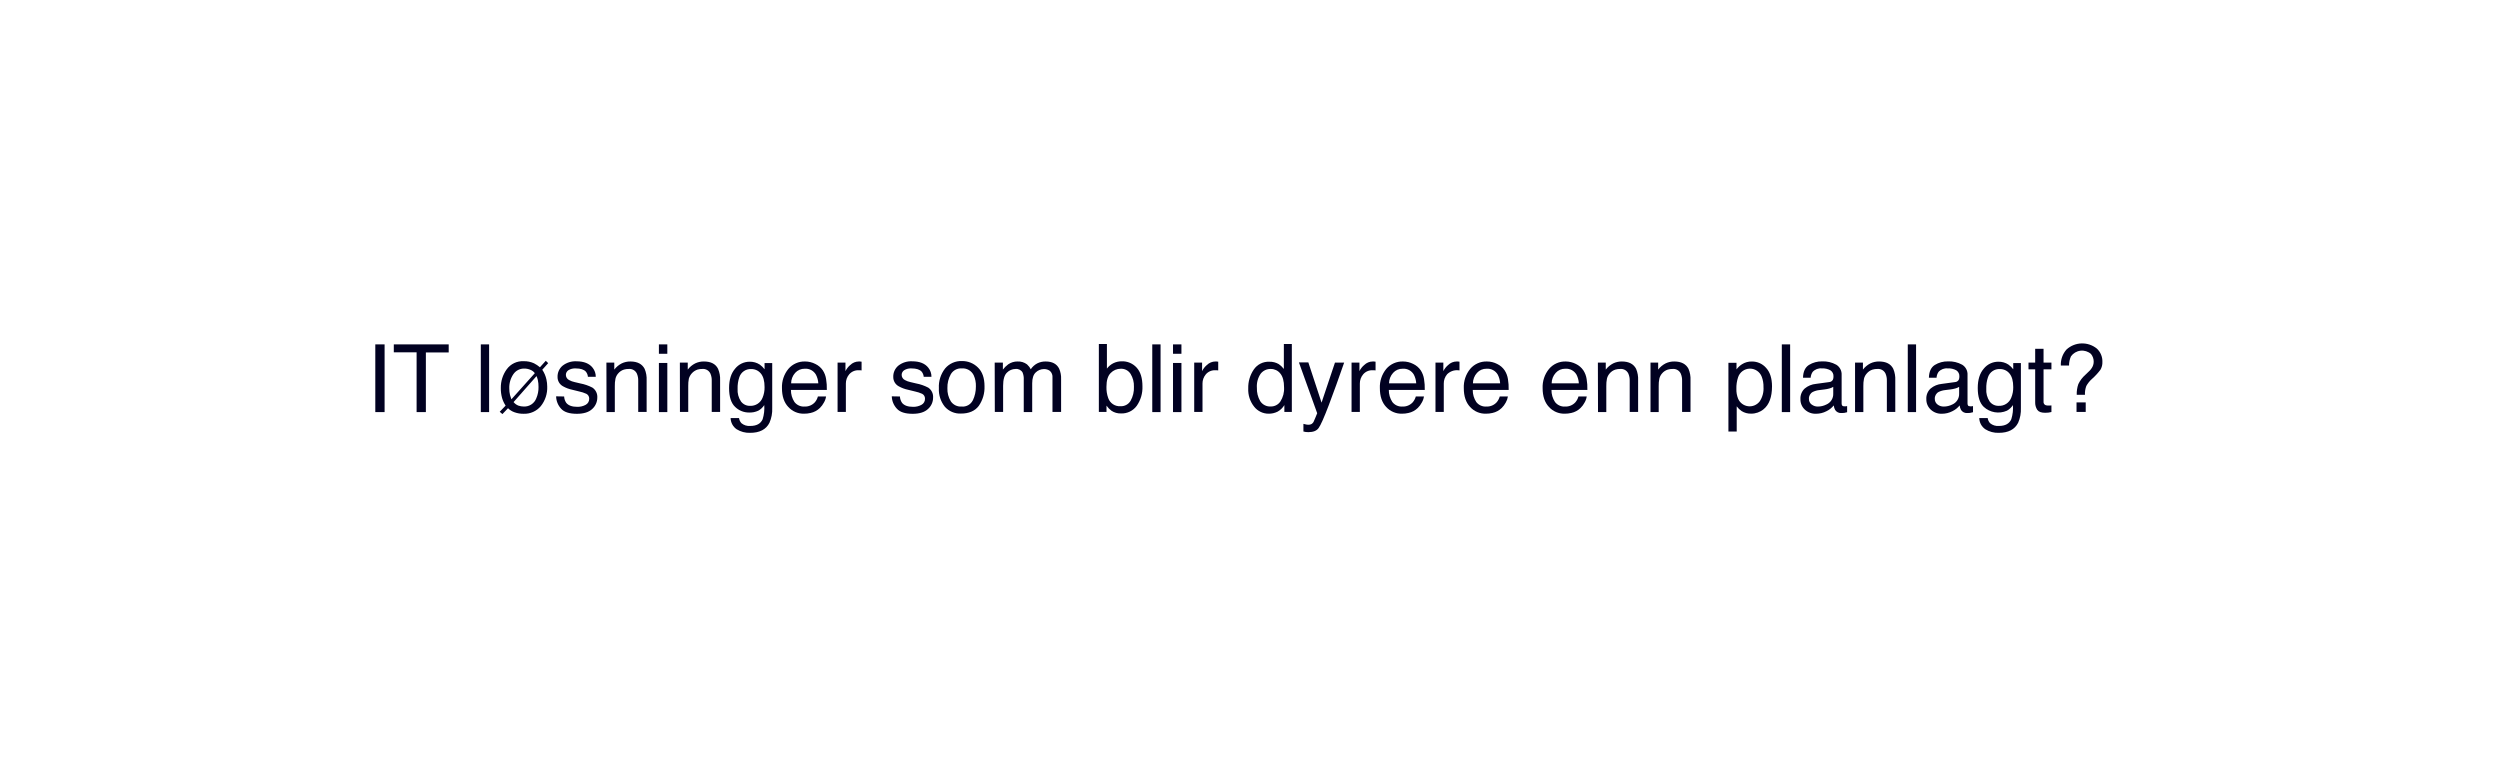
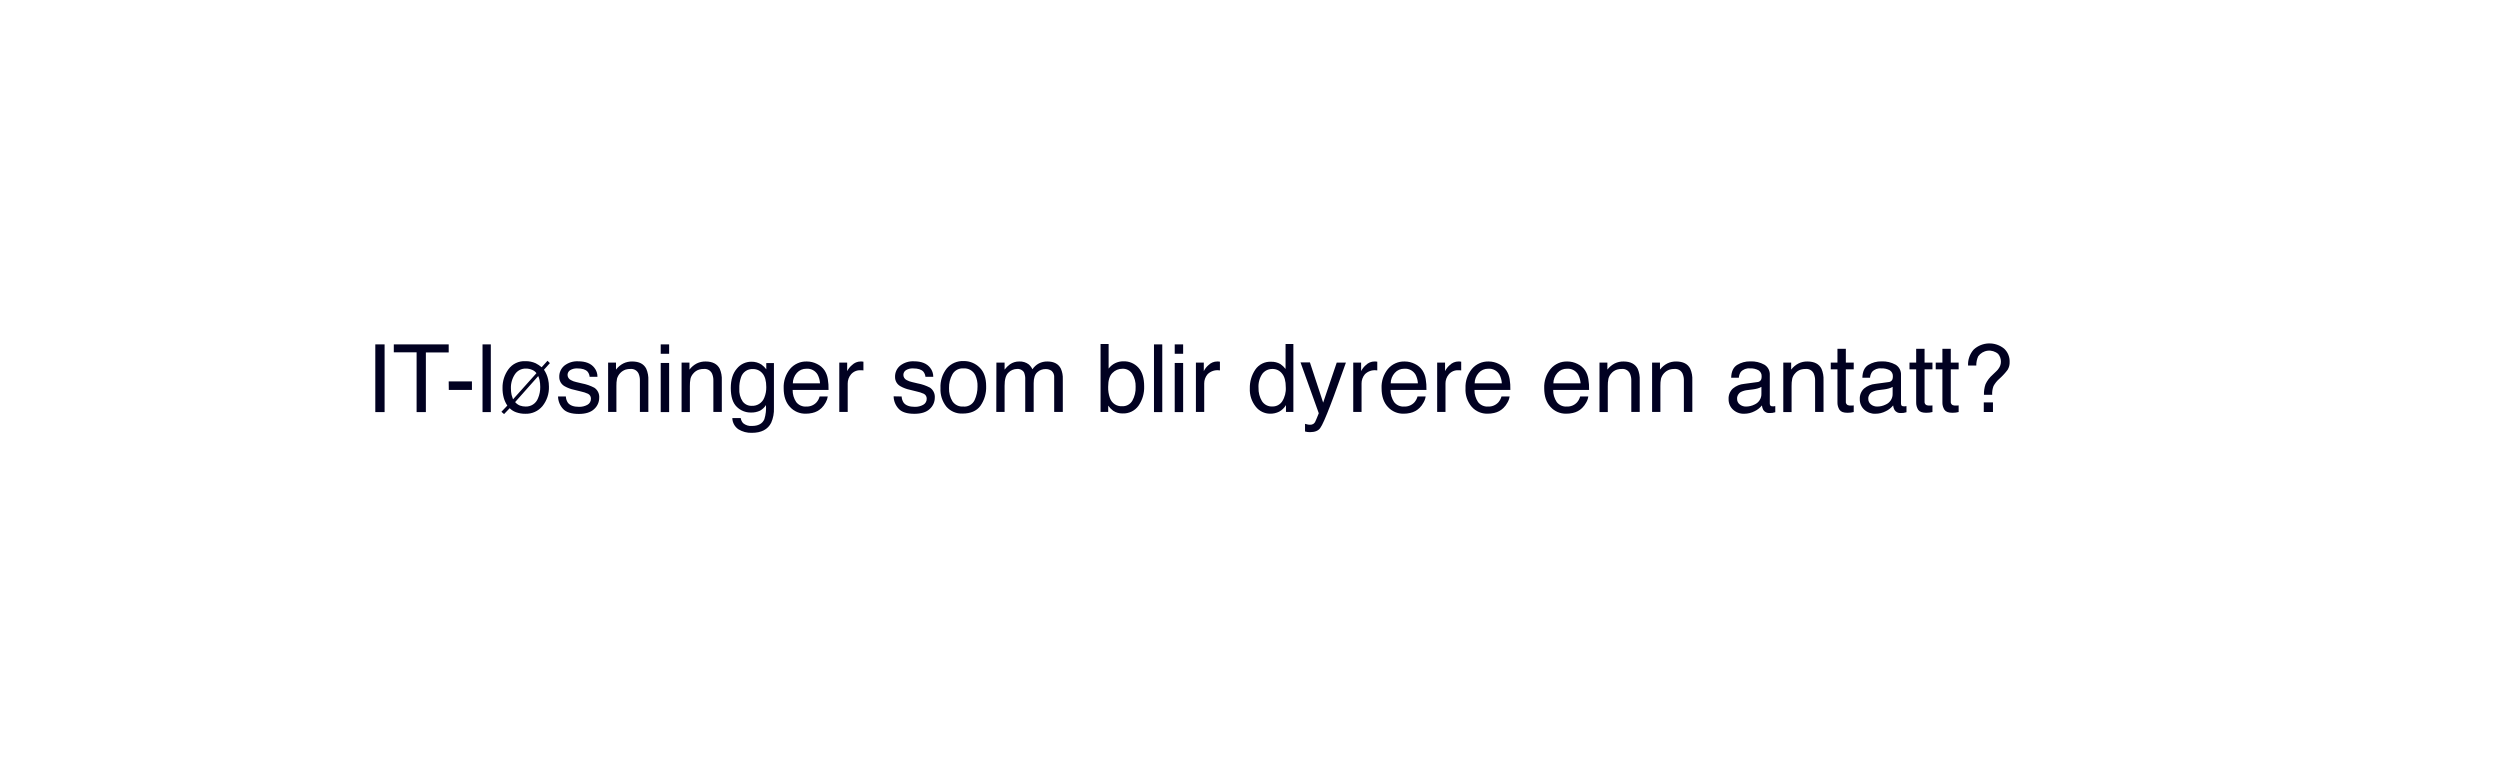
<svg xmlns="http://www.w3.org/2000/svg" id="Layer_1" data-name="Layer 1" viewBox="0 0 980 300">
  <defs>
    <style>.cls-1{fill:#010121;}</style>
  </defs>
  <path class="cls-1" d="M147.12,135h3.64v26.54h-3.64Z" />
  <path class="cls-1" d="M175.89,135v3.16h-8.95v23.38h-3.63V138.11h-8.94V135Z" />
-   <path class="cls-1" d="M188.48,135h3.25v26.54h-3.25Z" />
-   <path class="cls-1" d="M195.89,161.42,198.2,159a11,11,0,0,1-1.39-3,13.9,13.9,0,0,1-.49-3.94,12.13,12.13,0,0,1,2.3-7.28,7.74,7.74,0,0,1,6.7-3.19,9.22,9.22,0,0,1,4,.82,11.49,11.49,0,0,1,2.33,1.56l2.3-2.54.94.92-2.32,2.59a10.91,10.91,0,0,1,1.63,3.81,12.47,12.47,0,0,1,.31,2.78A11.54,11.54,0,0,1,212,159.2a8.36,8.36,0,0,1-6.75,3,10.12,10.12,0,0,1-3.57-.59,6.73,6.73,0,0,1-2.54-1.59l-2.19,2.3ZM208,145a6,6,0,0,0-2.52-.52,5,5,0,0,0-4.24,2.2,9.35,9.35,0,0,0-1.6,5.65,10.7,10.7,0,0,0,.28,2.5,14.63,14.63,0,0,0,.55,1.7l9.18-10.25A3.91,3.91,0,0,0,208,145ZM203.2,159a6.47,6.47,0,0,0,2.12.36,5,5,0,0,0,4.9-3.21,10.58,10.58,0,0,0,.88-4.45,12,12,0,0,0-.28-2.8,9.55,9.55,0,0,0-.5-1.48l-9,10.2A4.57,4.57,0,0,0,203.2,159Z" />
-   <path class="cls-1" d="M221.14,155.42a4.73,4.73,0,0,0,.83,2.49c.84,1.05,2.29,1.57,4.35,1.57a6.59,6.59,0,0,0,3.25-.78,2.62,2.62,0,0,0,1.4-2.43,2.07,2.07,0,0,0-1.12-1.9,13.27,13.27,0,0,0-2.83-.92l-2.62-.65a12.71,12.71,0,0,1-3.71-1.38,4.08,4.08,0,0,1-2.13-3.65,5.55,5.55,0,0,1,2-4.44,8.11,8.11,0,0,1,5.4-1.7q4.42,0,6.39,2.57a5.57,5.57,0,0,1,1.19,3.5h-3.08a3.64,3.64,0,0,0-.79-2c-.76-.85-2.09-1.28-4-1.28a4.89,4.89,0,0,0-2.85.7,2.19,2.19,0,0,0-1,1.86,2.26,2.26,0,0,0,1.27,2,7.53,7.53,0,0,0,2.17.8l2.19.52a17.28,17.28,0,0,1,4.79,1.65,4.36,4.36,0,0,1,1.9,3.92,6,6,0,0,1-2,4.46c-1.32,1.25-3.34,1.88-6,1.88-2.92,0-5-.66-6.19-2a7.33,7.33,0,0,1-1.95-4.85Z" />
-   <path class="cls-1" d="M237.71,142.14h3.09v2.74a8.51,8.51,0,0,1,2.91-2.43,7.65,7.65,0,0,1,3.41-.75c2.75,0,4.6,1,5.57,2.88a10.2,10.2,0,0,1,.79,4.5v12.41h-3.3v-12.2a6.56,6.56,0,0,0-.53-2.85,3.17,3.17,0,0,0-3.14-1.81,6.28,6.28,0,0,0-1.9.24,4.85,4.85,0,0,0-2.35,1.59,4.69,4.69,0,0,0-1,2,12.85,12.85,0,0,0-.25,2.92v10.14h-3.25Z" />
-   <path class="cls-1" d="M258.29,135h3.3v3.68h-3.3Zm0,7.28h3.3v19.26h-3.3Z" />
-   <path class="cls-1" d="M266.51,142.14h3.09v2.74a8.51,8.51,0,0,1,2.91-2.43,7.65,7.65,0,0,1,3.41-.75q4.13,0,5.56,2.88a10.18,10.18,0,0,1,.8,4.5v12.41H279v-12.2a6.57,6.57,0,0,0-.52-2.85,3.17,3.17,0,0,0-3.14-1.81,6.24,6.24,0,0,0-1.9.24,5.31,5.31,0,0,0-3.41,3.56,13.58,13.58,0,0,0-.24,2.92v10.14h-3.25Z" />
-   <path class="cls-1" d="M297.84,142.92a8.68,8.68,0,0,1,1.87,1.84v-2.44h3v17.6a13,13,0,0,1-1.08,5.81q-2,3.95-7.61,3.94a9.38,9.38,0,0,1-5.25-1.4,5.47,5.47,0,0,1-2.37-4.38h3.3a3.71,3.71,0,0,0,.94,2,4.76,4.76,0,0,0,3.45,1.08q3.72,0,4.87-2.64a15.12,15.12,0,0,0,.63-5.54,6.43,6.43,0,0,1-2.34,2.2,7.79,7.79,0,0,1-3.62.72,7.7,7.7,0,0,1-5.48-2.23q-2.36-2.24-2.35-7.38,0-4.86,2.37-7.59a7.29,7.29,0,0,1,5.71-2.72A7,7,0,0,1,297.84,142.92Zm.4,3.48a4.73,4.73,0,0,0-3.76-1.73,4.64,4.64,0,0,0-4.67,3.21,12.78,12.78,0,0,0-.67,4.5,8,8,0,0,0,1.33,5,4.25,4.25,0,0,0,3.55,1.71,5,5,0,0,0,4.9-3.17,10.17,10.17,0,0,0,.79-4.17Q299.71,148.15,298.24,146.4Z" />
-   <path class="cls-1" d="M319.61,142.67a7.34,7.34,0,0,1,2.93,2.5,8.58,8.58,0,0,1,1.29,3.42,22.51,22.51,0,0,1,.29,4.26H310.05a8.37,8.37,0,0,0,1.38,4.74,4.6,4.6,0,0,0,4,1.78,5.16,5.16,0,0,0,4-1.68,5.76,5.76,0,0,0,1.19-2.27h3.2a6.53,6.53,0,0,1-.84,2.37,8.57,8.57,0,0,1-1.59,2.14,7.42,7.42,0,0,1-3.64,1.95,10.67,10.67,0,0,1-2.64.29,8.06,8.06,0,0,1-6.08-2.62c-1.67-1.76-2.5-4.21-2.5-7.37a11.21,11.21,0,0,1,2.51-7.57,8.28,8.28,0,0,1,6.58-2.91A8.77,8.77,0,0,1,319.61,142.67Zm1.17,7.6a8.4,8.4,0,0,0-.92-3.38,4.65,4.65,0,0,0-4.42-2.35,4.9,4.9,0,0,0-3.73,1.62,6.16,6.16,0,0,0-1.59,4.11Z" />
-   <path class="cls-1" d="M328.33,142.14h3.09v3.34a7.38,7.38,0,0,1,1.86-2.38,4.85,4.85,0,0,1,3.42-1.4l.3,0,.74.08v3.43a3.69,3.69,0,0,0-.53-.07,4.44,4.44,0,0,0-.53,0,4.63,4.63,0,0,0-3.78,1.58,5.51,5.51,0,0,0-1.32,3.64v11.13h-3.25Z" />
-   <path class="cls-1" d="M352.77,155.42a4.73,4.73,0,0,0,.83,2.49c.84,1.05,2.29,1.57,4.36,1.57a6.53,6.53,0,0,0,3.24-.78,2.6,2.6,0,0,0,1.4-2.43,2.07,2.07,0,0,0-1.12-1.9,13.27,13.27,0,0,0-2.83-.92L356,152.8a12.83,12.83,0,0,1-3.71-1.38,4.08,4.08,0,0,1-2.13-3.65,5.53,5.53,0,0,1,2-4.44,8.06,8.06,0,0,1,5.39-1.7q4.43,0,6.39,2.57a5.52,5.52,0,0,1,1.19,3.5H362.1a3.73,3.73,0,0,0-.8-2c-.76-.85-2.09-1.28-4-1.28a4.89,4.89,0,0,0-2.85.7,2.19,2.19,0,0,0-1,1.86,2.26,2.26,0,0,0,1.27,2,7.53,7.53,0,0,0,2.17.8l2.2.52a17.18,17.18,0,0,1,4.78,1.65,4.33,4.33,0,0,1,1.9,3.92,5.92,5.92,0,0,1-2,4.46q-2,1.88-6,1.88c-2.92,0-5-.66-6.19-2a7.33,7.33,0,0,1-2-4.85Z" />
-   <path class="cls-1" d="M383.36,144.07q2.56,2.49,2.57,7.33a12.66,12.66,0,0,1-2.26,7.72c-1.51,2-3.85,3-7,3a7.94,7.94,0,0,1-6.3-2.69,10.74,10.74,0,0,1-2.33-7.25,11.56,11.56,0,0,1,2.46-7.76,8.22,8.22,0,0,1,6.6-2.89A8.67,8.67,0,0,1,383.36,144.07Zm-2,12.86a12.33,12.33,0,0,0,1.19-5.44,9.76,9.76,0,0,0-.86-4.4,4.8,4.8,0,0,0-4.68-2.68,4.62,4.62,0,0,0-4.29,2.28,10.62,10.62,0,0,0-1.34,5.48,9.28,9.28,0,0,0,1.34,5.15,4.72,4.72,0,0,0,4.26,2.05A4.41,4.41,0,0,0,381.34,156.93Z" />
-   <path class="cls-1" d="M389.92,142.14h3.21v2.74a10.56,10.56,0,0,1,2.1-2.07,6.27,6.27,0,0,1,3.65-1.11,5.74,5.74,0,0,1,3.72,1.14,6.18,6.18,0,0,1,1.45,1.92,7,7,0,0,1,2.54-2.31,7.14,7.14,0,0,1,3.29-.75q3.9,0,5.31,2.82a9.18,9.18,0,0,1,.76,4.09v12.88h-3.38V148.05a3.15,3.15,0,0,0-1-2.66,3.85,3.85,0,0,0-2.36-.72A4.7,4.7,0,0,0,406,146c-.92.86-1.38,2.28-1.38,4.28v11.26h-3.31V148.86a6.45,6.45,0,0,0-.47-2.87,2.84,2.84,0,0,0-2.76-1.36,4.76,4.76,0,0,0-3.35,1.43q-1.51,1.42-1.51,5.17v10.26h-3.25Z" />
-   <path class="cls-1" d="M430.75,134.86h3.16v9.63a7.24,7.24,0,0,1,2.56-2.13,7.32,7.32,0,0,1,3.23-.73,7.57,7.57,0,0,1,5.88,2.49q2.26,2.48,2.26,7.32a12.54,12.54,0,0,1-2.23,7.63,7.26,7.26,0,0,1-6.19,3,6.34,6.34,0,0,1-3.73-1.06,9.08,9.08,0,0,1-1.94-2v2.48h-3Zm12.43,22.27a10.23,10.23,0,0,0,1.32-5.52,9,9,0,0,0-1.32-5.06,4.32,4.32,0,0,0-3.87-2,5.38,5.38,0,0,0-3.9,1.65q-1.68,1.63-1.68,5.42a11.91,11.91,0,0,0,.69,4.42,4.76,4.76,0,0,0,4.8,3.2A4.35,4.35,0,0,0,443.18,157.13Z" />
-   <path class="cls-1" d="M451.69,135h3.25v26.54h-3.25Z" />
-   <path class="cls-1" d="M459.82,135h3.3v3.68h-3.3Zm0,7.28h3.3v19.26h-3.3Z" />
-   <path class="cls-1" d="M468.13,142.14h3.09v3.34a7.38,7.38,0,0,1,1.86-2.38,4.83,4.83,0,0,1,3.41-1.4l.31,0,.74.08v3.43a3.69,3.69,0,0,0-.53-.07,4.44,4.44,0,0,0-.53,0,4.63,4.63,0,0,0-3.78,1.58,5.51,5.51,0,0,0-1.32,3.64v11.13h-3.25Z" />
-   <path class="cls-1" d="M501.27,142.73a8.89,8.89,0,0,1,2,1.9v-9.77h3.13v26.63h-2.93V158.8a7.07,7.07,0,0,1-2.68,2.58,7.64,7.64,0,0,1-3.55.79,7.18,7.18,0,0,1-5.58-2.71,10.69,10.69,0,0,1-2.35-7.24,12.5,12.5,0,0,1,2.15-7.33,7,7,0,0,1,6.14-3.09A6.9,6.9,0,0,1,501.27,142.73ZM494,157.24a4.59,4.59,0,0,0,4.21,2.1,4.43,4.43,0,0,0,3.69-1.94,9.2,9.2,0,0,0,1.45-5.58q0-3.66-1.49-5.43a4.68,4.68,0,0,0-3.69-1.76,4.85,4.85,0,0,0-4,1.88A8.66,8.66,0,0,0,492.7,152,9.67,9.67,0,0,0,494,157.24Z" />
-   <path class="cls-1" d="M523.31,142.14h3.6q-.69,1.86-3,8.49c-1.19,3.33-2.17,6-3,8.14q-2.82,7.39-4,9c-.77,1.09-2.09,1.63-4,1.63a7.11,7.11,0,0,1-1.06-.06,8.34,8.34,0,0,1-.91-.19v-3a9.63,9.63,0,0,0,1.23.29,4.25,4.25,0,0,0,.67.06,2.3,2.3,0,0,0,1.32-.3,2.74,2.74,0,0,0,.71-.73c.06-.1.28-.59.65-1.48s.65-1.55.82-2l-7.16-19.92h3.69l5.18,15.76Z" />
-   <path class="cls-1" d="M529.81,142.14h3.09v3.34a7.38,7.38,0,0,1,1.86-2.38,4.83,4.83,0,0,1,3.41-1.4l.31,0,.74.08v3.43a3.69,3.69,0,0,0-.53-.07,4.52,4.52,0,0,0-.54,0,4.62,4.62,0,0,0-3.77,1.58,5.51,5.51,0,0,0-1.32,3.64v11.13h-3.25Z" />
-   <path class="cls-1" d="M554,142.67a7.41,7.41,0,0,1,2.93,2.5,8.89,8.89,0,0,1,1.29,3.42,22.51,22.51,0,0,1,.29,4.26H544.42a8.37,8.37,0,0,0,1.38,4.74,4.61,4.61,0,0,0,4,1.78,5.14,5.14,0,0,0,4-1.68,5.91,5.91,0,0,0,1.2-2.27h3.19a6.53,6.53,0,0,1-.84,2.37,8.11,8.11,0,0,1-1.59,2.14,7.38,7.38,0,0,1-3.64,1.95,10.53,10.53,0,0,1-2.63.29,8.08,8.08,0,0,1-6.09-2.62c-1.66-1.76-2.49-4.21-2.49-7.37a11.16,11.16,0,0,1,2.51-7.57A8.28,8.28,0,0,1,550,141.7,8.81,8.81,0,0,1,554,142.67Zm1.16,7.6a8.41,8.41,0,0,0-.91-3.38,4.67,4.67,0,0,0-4.43-2.35,4.86,4.86,0,0,0-3.72,1.62,6.17,6.17,0,0,0-1.6,4.11Z" />
-   <path class="cls-1" d="M562.71,142.14h3.08v3.34a7.59,7.59,0,0,1,1.87-2.38,4.81,4.81,0,0,1,3.41-1.4l.31,0,.74.08v3.43a3.69,3.69,0,0,0-.53-.07,5.45,5.45,0,0,0-4.31,1.56,5.51,5.51,0,0,0-1.32,3.64v11.13h-3.25Z" />
-   <path class="cls-1" d="M586.89,142.67a7.38,7.38,0,0,1,2.92,2.5,8.74,8.74,0,0,1,1.3,3.42,22.51,22.51,0,0,1,.29,4.26H577.32a8.37,8.37,0,0,0,1.38,4.74,4.6,4.6,0,0,0,4,1.78,5.14,5.14,0,0,0,4-1.68,5.91,5.91,0,0,0,1.2-2.27h3.2a6.93,6.93,0,0,1-.84,2.37,8.36,8.36,0,0,1-1.6,2.14,7.38,7.38,0,0,1-3.64,1.95,10.53,10.53,0,0,1-2.63.29,8.07,8.07,0,0,1-6.09-2.62c-1.66-1.76-2.49-4.21-2.49-7.37a11.16,11.16,0,0,1,2.51-7.57,8.25,8.25,0,0,1,6.57-2.91A8.78,8.78,0,0,1,586.89,142.67Zm1.16,7.6a8.41,8.41,0,0,0-.91-3.38,4.67,4.67,0,0,0-4.43-2.35,4.86,4.86,0,0,0-3.72,1.62,6.12,6.12,0,0,0-1.6,4.11Z" />
-   <path class="cls-1" d="M617.75,142.67a7.38,7.38,0,0,1,2.92,2.5,8.58,8.58,0,0,1,1.29,3.42,21.68,21.68,0,0,1,.29,4.26H608.18a8.37,8.37,0,0,0,1.38,4.74,4.6,4.6,0,0,0,4,1.78,5.14,5.14,0,0,0,4-1.68,5.91,5.91,0,0,0,1.2-2.27H622a6.53,6.53,0,0,1-.84,2.37,8.34,8.34,0,0,1-1.59,2.14,7.38,7.38,0,0,1-3.64,1.95,10.67,10.67,0,0,1-2.64.29,8.06,8.06,0,0,1-6.08-2.62c-1.67-1.76-2.5-4.21-2.5-7.37a11.16,11.16,0,0,1,2.52-7.57,8.25,8.25,0,0,1,6.57-2.91A8.84,8.84,0,0,1,617.75,142.67Zm1.16,7.6a8.58,8.58,0,0,0-.91-3.38,4.68,4.68,0,0,0-4.43-2.35,4.86,4.86,0,0,0-3.72,1.62,6.12,6.12,0,0,0-1.6,4.11Z" />
-   <path class="cls-1" d="M626.37,142.14h3.09v2.74a8.69,8.69,0,0,1,2.91-2.43,7.65,7.65,0,0,1,3.41-.75c2.75,0,4.6,1,5.57,2.88a10.2,10.2,0,0,1,.79,4.5v12.41h-3.3v-12.2a6.56,6.56,0,0,0-.53-2.85,3.17,3.17,0,0,0-3.14-1.81,6.33,6.33,0,0,0-1.9.24,4.85,4.85,0,0,0-2.35,1.59,4.69,4.69,0,0,0-1,2,13.46,13.46,0,0,0-.25,2.92v10.14h-3.25Z" />
-   <path class="cls-1" d="M647,142.14H650v2.74a8.6,8.6,0,0,1,2.91-2.43,7.65,7.65,0,0,1,3.41-.75c2.75,0,4.6,1,5.57,2.88a10.2,10.2,0,0,1,.79,4.5v12.41h-3.3v-12.2a6.56,6.56,0,0,0-.53-2.85,3.17,3.17,0,0,0-3.14-1.81,6.33,6.33,0,0,0-1.9.24,4.85,4.85,0,0,0-2.35,1.59,4.69,4.69,0,0,0-1,2,12.85,12.85,0,0,0-.25,2.92v10.14H647Z" />
-   <path class="cls-1" d="M677.54,142.23h3.17v2.56a8.18,8.18,0,0,1,2.14-2,6.92,6.92,0,0,1,3.88-1.08,7.31,7.31,0,0,1,5.6,2.52q2.29,2.52,2.3,7.2,0,6.31-3.32,9a7.52,7.52,0,0,1-4.9,1.72,6.65,6.65,0,0,1-3.68-1,8.36,8.36,0,0,1-1.94-1.86v9.88h-3.25Zm12.23,15.17a9.08,9.08,0,0,0,1.52-5.7,10.55,10.55,0,0,0-.68-4,4.92,4.92,0,0,0-9.28.18,13.33,13.33,0,0,0-.67,4.59,9.66,9.66,0,0,0,.67,3.81,4.94,4.94,0,0,0,8.44,1.1Z" />
-   <path class="cls-1" d="M698.47,135h3.26v26.54h-3.26Z" />
-   <path class="cls-1" d="M717,149.78a1.77,1.77,0,0,0,1.5-.94,2.8,2.8,0,0,0,.22-1.25,2.65,2.65,0,0,0-1.18-2.42,6.31,6.31,0,0,0-3.38-.76,4.3,4.3,0,0,0-3.61,1.38,4.65,4.65,0,0,0-.77,2.27h-3c.06-2.39.84-4.05,2.32-5a9.55,9.55,0,0,1,5.17-1.4,10.49,10.49,0,0,1,5.54,1.3,4.42,4.42,0,0,1,2.11,4.05v11.14a1.45,1.45,0,0,0,.21.82,1,1,0,0,0,.88.3l.49,0,.57-.08v2.4a10.66,10.66,0,0,1-1.15.27,10.1,10.1,0,0,1-1.09.05,2.67,2.67,0,0,1-2.44-1.19,4.72,4.72,0,0,1-.56-1.79,8.23,8.23,0,0,1-2.85,2.26,8.82,8.82,0,0,1-4.1,1,6.1,6.1,0,0,1-4.4-1.64,5.4,5.4,0,0,1-1.71-4.08,5.27,5.27,0,0,1,1.68-4.17,8,8,0,0,1,4.41-1.82Zm-6.84,8.78a3.82,3.82,0,0,0,2.44.81,7.4,7.4,0,0,0,3.32-.79,4.46,4.46,0,0,0,2.71-4.31v-2.62a5.34,5.34,0,0,1-1.53.64,12.7,12.7,0,0,1-1.84.36l-2,.25a7.8,7.8,0,0,0-2.65.74,2.88,2.88,0,0,0-1.51,2.71A2.66,2.66,0,0,0,710.13,158.56Z" />
-   <path class="cls-1" d="M727.18,142.14h3.09v2.74a8.69,8.69,0,0,1,2.91-2.43,7.65,7.65,0,0,1,3.41-.75q4.13,0,5.57,2.88a10.2,10.2,0,0,1,.79,4.5v12.41h-3.3v-12.2a6.56,6.56,0,0,0-.53-2.85,3.17,3.17,0,0,0-3.14-1.81,6.33,6.33,0,0,0-1.9.24,4.85,4.85,0,0,0-2.35,1.59,4.69,4.69,0,0,0-1.05,2,13.46,13.46,0,0,0-.25,2.92v10.14h-3.25Z" />
-   <path class="cls-1" d="M747.85,135h3.25v26.54h-3.25Z" />
-   <path class="cls-1" d="M766.35,149.78a1.77,1.77,0,0,0,1.5-.94,3,3,0,0,0,.22-1.25,2.67,2.67,0,0,0-1.18-2.42,6.34,6.34,0,0,0-3.38-.76,4.28,4.28,0,0,0-3.61,1.38,4.46,4.46,0,0,0-.77,2.27h-3q.09-3.59,2.32-5a9.53,9.53,0,0,1,5.17-1.4,10.49,10.49,0,0,1,5.54,1.3,4.42,4.42,0,0,1,2.11,4.05v11.14a1.45,1.45,0,0,0,.21.82c.13.2.43.3.87.3l.49,0,.58-.08v2.4a10.72,10.72,0,0,1-1.16.27,9.75,9.75,0,0,1-1.08.05,2.67,2.67,0,0,1-2.44-1.19,4.72,4.72,0,0,1-.56-1.79,8.23,8.23,0,0,1-2.85,2.26,8.86,8.86,0,0,1-4.11,1,6.07,6.07,0,0,1-4.39-1.64,5.4,5.4,0,0,1-1.71-4.08,5.27,5.27,0,0,1,1.68-4.17,8,8,0,0,1,4.41-1.82Zm-6.85,8.78a3.84,3.84,0,0,0,2.44.81,7.41,7.41,0,0,0,3.33-.79,4.47,4.47,0,0,0,2.71-4.31v-2.62a5.46,5.46,0,0,1-1.53.64,12.7,12.7,0,0,1-1.84.36l-2,.25a7.87,7.87,0,0,0-2.66.74,2.9,2.9,0,0,0-1.51,2.71A2.68,2.68,0,0,0,759.5,158.56Z" />
-   <path class="cls-1" d="M787.31,142.92a8.71,8.71,0,0,1,1.88,1.84v-2.44h3v17.6a13,13,0,0,1-1.08,5.81q-2,3.95-7.62,3.94a9.35,9.35,0,0,1-5.24-1.4,5.45,5.45,0,0,1-2.38-4.38h3.31a3.63,3.63,0,0,0,.93,2,4.76,4.76,0,0,0,3.45,1.08q3.72,0,4.87-2.64a14.68,14.68,0,0,0,.63-5.54,6.43,6.43,0,0,1-2.34,2.2,8.38,8.38,0,0,1-9.1-1.51q-2.34-2.24-2.34-7.38c0-3.24.78-5.77,2.36-7.59a7.31,7.31,0,0,1,5.72-2.72A6.94,6.94,0,0,1,787.31,142.92Zm.4,3.48a4.71,4.71,0,0,0-3.75-1.73,4.65,4.65,0,0,0-4.68,3.21,12.81,12.81,0,0,0-.66,4.5,8,8,0,0,0,1.32,5,4.25,4.25,0,0,0,3.55,1.71,5,5,0,0,0,4.91-3.17,10.34,10.34,0,0,0,.79-4.17Q789.19,148.15,787.71,146.4Z" />
-   <path class="cls-1" d="M797.79,136.74h3.28v5.4h3.09v2.65h-3.09v12.63a1.37,1.37,0,0,0,.69,1.36,3,3,0,0,0,1.27.2l.5,0a3.9,3.9,0,0,0,.63-.06v2.59a7.22,7.22,0,0,1-1.16.23,10.8,10.8,0,0,1-1.31.07c-1.52,0-2.55-.38-3.09-1.16a5.21,5.21,0,0,1-.81-3V144.79h-2.62v-2.65h2.62Z" />
-   <path class="cls-1" d="M810.08,137a9.13,9.13,0,0,1,11.9-.34,6.8,6.8,0,0,1,2.16,5.19,5.6,5.6,0,0,1-.78,3.11,24,24,0,0,1-3.22,3.5,10.42,10.42,0,0,0-2.31,2.85,8.71,8.71,0,0,0-.53,3.44h-3.22a11.65,11.65,0,0,1,.62-4.16,11.12,11.12,0,0,1,2.73-3.63l1.47-1.42a5.79,5.79,0,0,0,1.08-1.29,4.44,4.44,0,0,0,.75-2.43,4.67,4.67,0,0,0-1.08-3.08,5.33,5.33,0,0,0-7.83.94,8.71,8.71,0,0,0-.76,3.6h-3.21A8.79,8.79,0,0,1,810.08,137ZM814,157.73h3.6v3.76H814Z" />
+   <path class="cls-1" d="M175.89,149.51H185v3.34h-9.07Z" />
+   <path class="cls-1" d="M189.15,135h3.25v26.54h-3.25Z" />
+   <path class="cls-1" d="M196.55,161.42l2.32-2.43a10.71,10.71,0,0,1-1.39-3,13.9,13.9,0,0,1-.49-3.94,12.07,12.07,0,0,1,2.3-7.28,7.74,7.74,0,0,1,6.7-3.19,9.22,9.22,0,0,1,4,.82,11.49,11.49,0,0,1,2.33,1.56l2.3-2.54.94.92-2.32,2.59a10.91,10.91,0,0,1,1.63,3.81,12.47,12.47,0,0,1,.31,2.78,11.55,11.55,0,0,1-2.54,7.68,8.34,8.34,0,0,1-6.74,3,10.22,10.22,0,0,1-3.58-.59,6.69,6.69,0,0,1-2.53-1.59l-2.19,2.3ZM208.64,145a6,6,0,0,0-2.52-.52,5,5,0,0,0-4.25,2.2,9.42,9.42,0,0,0-1.59,5.65,11.27,11.27,0,0,0,.27,2.5,17.3,17.3,0,0,0,.56,1.7l9.18-10.25A4,4,0,0,0,208.64,145ZM203.87,159a6.47,6.47,0,0,0,2.12.36,5,5,0,0,0,4.9-3.21,10.74,10.74,0,0,0,.88-4.45,12.6,12.6,0,0,0-.28-2.8,9.55,9.55,0,0,0-.5-1.48l-9.06,10.2A4.66,4.66,0,0,0,203.87,159Z" />
+   <path class="cls-1" d="M221.81,155.42a4.73,4.73,0,0,0,.83,2.49c.84,1.05,2.29,1.57,4.35,1.57a6.59,6.59,0,0,0,3.25-.78,2.62,2.62,0,0,0,1.4-2.43,2.07,2.07,0,0,0-1.12-1.9,13.27,13.27,0,0,0-2.83-.92l-2.62-.65a12.71,12.71,0,0,1-3.71-1.38,4.08,4.08,0,0,1-2.13-3.65,5.55,5.55,0,0,1,2-4.44,8.1,8.1,0,0,1,5.39-1.7q4.44,0,6.39,2.57a5.46,5.46,0,0,1,1.19,3.5h-3.07a3.64,3.64,0,0,0-.79-2c-.77-.85-2.09-1.28-4-1.28a4.92,4.92,0,0,0-2.86.7,2.21,2.21,0,0,0-1,1.86,2.27,2.27,0,0,0,1.28,2,7.41,7.41,0,0,0,2.17.8l2.19.52A17.28,17.28,0,0,1,233,152a4.35,4.35,0,0,1,1.89,3.92,5.94,5.94,0,0,1-2,4.46c-1.32,1.25-3.34,1.88-6,1.88-2.92,0-5-.66-6.2-2a7.37,7.37,0,0,1-1.94-4.85Z" />
+   <path class="cls-1" d="M238.38,142.14h3.09v2.74a8.51,8.51,0,0,1,2.91-2.43,7.65,7.65,0,0,1,3.41-.75q4.13,0,5.56,2.88a10.18,10.18,0,0,1,.8,4.5v12.41h-3.31v-12.2a6.57,6.57,0,0,0-.52-2.85,3.17,3.17,0,0,0-3.14-1.81,6.28,6.28,0,0,0-1.9.24,5.31,5.31,0,0,0-3.41,3.56,13.58,13.58,0,0,0-.24,2.92v10.14h-3.25Z" />
+   <path class="cls-1" d="M259,135h3.3v3.68H259Zm0,7.28h3.3v19.26H259Z" />
+   <path class="cls-1" d="M267.18,142.14h3.09v2.74a8.57,8.57,0,0,1,2.9-2.43,7.73,7.73,0,0,1,3.42-.75c2.74,0,4.6,1,5.56,2.88a10.18,10.18,0,0,1,.8,4.5v12.41h-3.31v-12.2a6.57,6.57,0,0,0-.52-2.85,3.17,3.17,0,0,0-3.14-1.81,6.24,6.24,0,0,0-1.9.24,4.81,4.81,0,0,0-2.35,1.59,4.71,4.71,0,0,0-1.06,2,13.58,13.58,0,0,0-.24,2.92v10.14h-3.25Z" />
+   <path class="cls-1" d="M298.51,142.92a8.68,8.68,0,0,1,1.87,1.84v-2.44h3v17.6a13,13,0,0,1-1.08,5.81q-2,3.95-7.62,3.94a9.37,9.37,0,0,1-5.24-1.4,5.47,5.47,0,0,1-2.37-4.38h3.3a3.71,3.71,0,0,0,.94,2,4.76,4.76,0,0,0,3.45,1.08q3.72,0,4.87-2.64a15.12,15.12,0,0,0,.63-5.54,6.43,6.43,0,0,1-2.34,2.2,7.82,7.82,0,0,1-3.62.72,7.68,7.68,0,0,1-5.48-2.23q-2.35-2.24-2.35-7.38,0-4.86,2.37-7.59a7.28,7.28,0,0,1,5.71-2.72A7,7,0,0,1,298.51,142.92Zm.4,3.48a4.73,4.73,0,0,0-3.76-1.73,4.63,4.63,0,0,0-4.67,3.21,12.56,12.56,0,0,0-.67,4.5,8,8,0,0,0,1.32,5,4.27,4.27,0,0,0,3.55,1.71,5,5,0,0,0,4.91-3.17,10.17,10.17,0,0,0,.79-4.17Q300.38,148.15,298.91,146.4Z" />
+   <path class="cls-1" d="M320.28,142.67a7.41,7.41,0,0,1,2.93,2.5,8.73,8.73,0,0,1,1.29,3.42,22.51,22.51,0,0,1,.29,4.26H310.72a8.22,8.22,0,0,0,1.38,4.74,4.59,4.59,0,0,0,4,1.78,5.16,5.16,0,0,0,4-1.68,5.76,5.76,0,0,0,1.19-2.27h3.2a6.93,6.93,0,0,1-.84,2.37,8.57,8.57,0,0,1-1.59,2.14,7.42,7.42,0,0,1-3.64,1.95,10.67,10.67,0,0,1-2.64.29,8.1,8.1,0,0,1-6.09-2.62c-1.66-1.76-2.49-4.21-2.49-7.37a11.21,11.21,0,0,1,2.51-7.57,8.28,8.28,0,0,1,6.57-2.91A8.78,8.78,0,0,1,320.28,142.67Zm1.17,7.6a8.57,8.57,0,0,0-.92-3.38,4.66,4.66,0,0,0-4.42-2.35,4.9,4.9,0,0,0-3.73,1.62,6.16,6.16,0,0,0-1.59,4.11Z" />
+   <path class="cls-1" d="M329,142.14h3.09v3.34A7.38,7.38,0,0,1,334,143.1a4.83,4.83,0,0,1,3.41-1.4l.31,0,.74.08v3.43a3.69,3.69,0,0,0-.53-.07,4.44,4.44,0,0,0-.53,0,4.63,4.63,0,0,0-3.78,1.58,5.51,5.51,0,0,0-1.32,3.64v11.13H329Z" />
+   <path class="cls-1" d="M353.44,155.42a4.73,4.73,0,0,0,.83,2.49c.84,1.05,2.29,1.57,4.35,1.57a6.57,6.57,0,0,0,3.25-.78,2.62,2.62,0,0,0,1.4-2.43,2.07,2.07,0,0,0-1.12-1.9,13.27,13.27,0,0,0-2.83-.92l-2.62-.65a12.83,12.83,0,0,1-3.71-1.38,4.08,4.08,0,0,1-2.13-3.65,5.55,5.55,0,0,1,2-4.44,8.11,8.11,0,0,1,5.4-1.7q4.42,0,6.39,2.57a5.57,5.57,0,0,1,1.19,3.5h-3.07a3.73,3.73,0,0,0-.8-2c-.76-.85-2.09-1.28-4-1.28a4.89,4.89,0,0,0-2.85.7,2.19,2.19,0,0,0-1,1.86,2.26,2.26,0,0,0,1.27,2,7.53,7.53,0,0,0,2.17.8l2.19.52a17.15,17.15,0,0,1,4.79,1.65,4.36,4.36,0,0,1,1.9,3.92,5.92,5.92,0,0,1-2,4.46c-1.32,1.25-3.34,1.88-6,1.88-2.92,0-5-.66-6.19-2a7.33,7.33,0,0,1-1.95-4.85Z" />
+   <path class="cls-1" d="M384,144.07q2.57,2.49,2.57,7.33a12.6,12.6,0,0,1-2.27,7.72c-1.5,2-3.84,3-7,3a7.94,7.94,0,0,1-6.3-2.69,10.74,10.74,0,0,1-2.33-7.25,11.56,11.56,0,0,1,2.46-7.76,8.22,8.22,0,0,1,6.6-2.89A8.67,8.67,0,0,1,384,144.07Zm-2,12.86a12.33,12.33,0,0,0,1.19-5.44,9.76,9.76,0,0,0-.86-4.4,4.8,4.8,0,0,0-4.68-2.68,4.62,4.62,0,0,0-4.29,2.28,10.62,10.62,0,0,0-1.34,5.48,9.28,9.28,0,0,0,1.34,5.15,4.71,4.71,0,0,0,4.26,2.05A4.41,4.41,0,0,0,382,156.93Z" />
+   <path class="cls-1" d="M390.59,142.14h3.21v2.74a10.56,10.56,0,0,1,2.1-2.07,6.27,6.27,0,0,1,3.65-1.11,5.74,5.74,0,0,1,3.72,1.14,6.18,6.18,0,0,1,1.45,1.92,7,7,0,0,1,2.54-2.31,7.11,7.11,0,0,1,3.29-.75q3.9,0,5.31,2.82a9.18,9.18,0,0,1,.76,4.09v12.88h-3.38V148.05a3.15,3.15,0,0,0-1-2.66,3.85,3.85,0,0,0-2.36-.72,4.7,4.7,0,0,0-3.3,1.28c-.92.86-1.38,2.28-1.38,4.28v11.26h-3.31V148.86a6.45,6.45,0,0,0-.47-2.87,2.84,2.84,0,0,0-2.76-1.36,4.76,4.76,0,0,0-3.35,1.43q-1.52,1.42-1.51,5.17v10.26h-3.25Z" />
+   <path class="cls-1" d="M431.42,134.86h3.16v9.63a7.16,7.16,0,0,1,2.56-2.13,7.28,7.28,0,0,1,3.22-.73,7.59,7.59,0,0,1,5.89,2.49q2.26,2.48,2.26,7.32a12.61,12.61,0,0,1-2.23,7.63,7.26,7.26,0,0,1-6.19,3,6.34,6.34,0,0,1-3.73-1.06,8.86,8.86,0,0,1-1.94-2v2.48h-3Zm12.43,22.27a10.23,10.23,0,0,0,1.32-5.52,9,9,0,0,0-1.32-5.06,4.32,4.32,0,0,0-3.87-2,5.4,5.4,0,0,0-3.91,1.65q-1.67,1.63-1.67,5.42a11.91,11.91,0,0,0,.69,4.42,4.76,4.76,0,0,0,4.8,3.2A4.36,4.36,0,0,0,443.85,157.13Z" />
+   <path class="cls-1" d="M452.36,135h3.25v26.54h-3.25Z" />
+   <path class="cls-1" d="M460.49,135h3.3v3.68h-3.3Zm0,7.28h3.3v19.26h-3.3Z" />
+   <path class="cls-1" d="M468.8,142.14h3.09v3.34a7.38,7.38,0,0,1,1.86-2.38,4.81,4.81,0,0,1,3.41-1.4l.31,0,.74.08v3.43a3.69,3.69,0,0,0-.53-.07,5.45,5.45,0,0,0-4.31,1.56,5.51,5.51,0,0,0-1.32,3.64v11.13H468.8Z" />
+   <path class="cls-1" d="M501.94,142.73a9.12,9.12,0,0,1,2,1.9v-9.77H507v26.63H504.1V158.8a7.07,7.07,0,0,1-2.68,2.58,7.7,7.7,0,0,1-3.55.79,7.16,7.16,0,0,1-5.58-2.71,10.69,10.69,0,0,1-2.36-7.24,12.57,12.57,0,0,1,2.15-7.33,7.06,7.06,0,0,1,6.15-3.09A6.9,6.9,0,0,1,501.94,142.73Zm-7.26,14.51a4.58,4.58,0,0,0,4.2,2.1,4.45,4.45,0,0,0,3.7-1.94,9.27,9.27,0,0,0,1.45-5.58q0-3.66-1.5-5.43a4.64,4.64,0,0,0-3.68-1.76,4.89,4.89,0,0,0-4,1.88,8.66,8.66,0,0,0-1.51,5.53A9.58,9.58,0,0,0,494.68,157.24Z" />
+   <path class="cls-1" d="M524,142.14h3.6q-.69,1.86-3.06,8.49c-1.18,3.33-2.16,6-3,8.14q-2.82,7.39-4,9c-.77,1.09-2.09,1.63-4,1.63a7.11,7.11,0,0,1-1.06-.06,7.88,7.88,0,0,1-.91-.19v-3a9.25,9.25,0,0,0,1.23.29,4.24,4.24,0,0,0,.66.06,2.33,2.33,0,0,0,1.33-.3,2.74,2.74,0,0,0,.71-.73c.06-.1.28-.59.65-1.48s.65-1.55.81-2l-7.15-19.92h3.68l5.19,15.76Z" />
+   <path class="cls-1" d="M530.47,142.14h3.09v3.34a7.59,7.59,0,0,1,1.87-2.38,4.81,4.81,0,0,1,3.41-1.4l.31,0,.74.08v3.43a3.69,3.69,0,0,0-.53-.07,5.45,5.45,0,0,0-4.31,1.56,5.51,5.51,0,0,0-1.32,3.64v11.13h-3.26Z" />
+   <path class="cls-1" d="M554.66,142.67a7.38,7.38,0,0,1,2.92,2.5,8.74,8.74,0,0,1,1.3,3.42,22.51,22.51,0,0,1,.29,4.26H545.09a8.37,8.37,0,0,0,1.38,4.74,4.6,4.6,0,0,0,4,1.78,5.14,5.14,0,0,0,4-1.68,5.91,5.91,0,0,0,1.2-2.27h3.19a6.53,6.53,0,0,1-.84,2.37,8.11,8.11,0,0,1-1.59,2.14,7.38,7.38,0,0,1-3.64,1.95,10.59,10.59,0,0,1-2.63.29,8.07,8.07,0,0,1-6.09-2.62c-1.66-1.76-2.49-4.21-2.49-7.37a11.16,11.16,0,0,1,2.51-7.57,8.25,8.25,0,0,1,6.57-2.91A8.81,8.81,0,0,1,554.66,142.67Zm1.16,7.6a8.41,8.41,0,0,0-.91-3.38,4.67,4.67,0,0,0-4.43-2.35,4.86,4.86,0,0,0-3.72,1.62,6.12,6.12,0,0,0-1.6,4.11Z" />
+   <path class="cls-1" d="M563.37,142.14h3.09v3.34a7.68,7.68,0,0,1,1.86-2.38,4.85,4.85,0,0,1,3.42-1.4l.3,0,.75.08v3.43a3.81,3.81,0,0,0-.54-.07,4.44,4.44,0,0,0-.53,0,4.59,4.59,0,0,0-3.77,1.58,5.51,5.51,0,0,0-1.32,3.64v11.13h-3.26Z" />
+   <path class="cls-1" d="M587.56,142.67a7.38,7.38,0,0,1,2.92,2.5,8.74,8.74,0,0,1,1.3,3.42,22.71,22.71,0,0,1,.28,4.26H578a8.37,8.37,0,0,0,1.38,4.74,4.6,4.6,0,0,0,4,1.78,5.14,5.14,0,0,0,4-1.68,5.91,5.91,0,0,0,1.2-2.27h3.19a6.53,6.53,0,0,1-.84,2.37,8.11,8.11,0,0,1-1.59,2.14,7.38,7.38,0,0,1-3.64,1.95,10.59,10.59,0,0,1-2.63.29,8.07,8.07,0,0,1-6.09-2.62,10.31,10.31,0,0,1-2.5-7.37,11.16,11.16,0,0,1,2.52-7.57,8.25,8.25,0,0,1,6.57-2.91A8.81,8.81,0,0,1,587.56,142.67Zm1.16,7.6a8.41,8.41,0,0,0-.91-3.38,4.68,4.68,0,0,0-4.43-2.35,4.86,4.86,0,0,0-3.72,1.62,6.12,6.12,0,0,0-1.6,4.11Z" />
+   <path class="cls-1" d="M618.41,142.67a7.34,7.34,0,0,1,2.93,2.5,8.58,8.58,0,0,1,1.29,3.42,21.68,21.68,0,0,1,.29,4.26H608.85a8.37,8.37,0,0,0,1.38,4.74,4.6,4.6,0,0,0,4,1.78,5.14,5.14,0,0,0,4-1.68,5.76,5.76,0,0,0,1.19-2.27h3.2a6.53,6.53,0,0,1-.84,2.37,8.57,8.57,0,0,1-1.59,2.14,7.38,7.38,0,0,1-3.64,1.95,10.67,10.67,0,0,1-2.64.29,8.06,8.06,0,0,1-6.08-2.62c-1.67-1.76-2.5-4.21-2.5-7.37a11.16,11.16,0,0,1,2.52-7.57,8.25,8.25,0,0,1,6.57-2.91A8.77,8.77,0,0,1,618.41,142.67Zm1.17,7.6a8.58,8.58,0,0,0-.91-3.38,4.68,4.68,0,0,0-4.43-2.35,4.86,4.86,0,0,0-3.72,1.62,6.12,6.12,0,0,0-1.6,4.11Z" />
+   <path class="cls-1" d="M627,142.14h3.09v2.74a8.6,8.6,0,0,1,2.91-2.43,7.65,7.65,0,0,1,3.41-.75c2.75,0,4.6,1,5.57,2.88a10.2,10.2,0,0,1,.79,4.5v12.41h-3.3v-12.2a6.56,6.56,0,0,0-.53-2.85,3.17,3.17,0,0,0-3.14-1.81,6.33,6.33,0,0,0-1.9.24,4.85,4.85,0,0,0-2.35,1.59,4.69,4.69,0,0,0-1.05,2,12.85,12.85,0,0,0-.25,2.92v10.14H627Z" />
+   <path class="cls-1" d="M647.62,142.14h3.09v2.74a8.51,8.51,0,0,1,2.91-2.43,7.65,7.65,0,0,1,3.41-.75q4.13,0,5.56,2.88a10,10,0,0,1,.8,4.5v12.41h-3.31v-12.2a6.57,6.57,0,0,0-.52-2.85,3.17,3.17,0,0,0-3.14-1.81,6.24,6.24,0,0,0-1.9.24,5.31,5.31,0,0,0-3.41,3.56,13.58,13.58,0,0,0-.24,2.92v10.14h-3.25Z" />
+   <path class="cls-1" d="M688.85,149.78a1.79,1.79,0,0,0,1.5-.94,3,3,0,0,0,.21-1.25,2.65,2.65,0,0,0-1.18-2.42,6.31,6.31,0,0,0-3.38-.76,4.28,4.28,0,0,0-3.61,1.38,4.65,4.65,0,0,0-.77,2.27h-3c.06-2.39.84-4.05,2.32-5a9.55,9.55,0,0,1,5.17-1.4,10.47,10.47,0,0,1,5.54,1.3,4.42,4.42,0,0,1,2.11,4.05v11.14a1.45,1.45,0,0,0,.21.82,1,1,0,0,0,.88.3l.48,0,.58-.08v2.4a10.66,10.66,0,0,1-1.15.27,10.1,10.1,0,0,1-1.09.05,2.67,2.67,0,0,1-2.44-1.19,4.72,4.72,0,0,1-.56-1.79,8.23,8.23,0,0,1-2.85,2.26,8.82,8.82,0,0,1-4.1,1,6.1,6.1,0,0,1-4.4-1.64,5.4,5.4,0,0,1-1.71-4.08,5.27,5.27,0,0,1,1.68-4.17,8,8,0,0,1,4.41-1.82ZM682,158.56a3.82,3.82,0,0,0,2.44.81,7.4,7.4,0,0,0,3.32-.79,4.46,4.46,0,0,0,2.71-4.31v-2.62a5.46,5.46,0,0,1-1.53.64,12.7,12.7,0,0,1-1.84.36l-2,.25a7.8,7.8,0,0,0-2.65.74,2.88,2.88,0,0,0-1.51,2.71A2.66,2.66,0,0,0,682,158.56Z" />
+   <path class="cls-1" d="M699.05,142.14h3.09v2.74a8.69,8.69,0,0,1,2.91-2.43,7.65,7.65,0,0,1,3.41-.75q4.13,0,5.57,2.88a10.2,10.2,0,0,1,.79,4.5v12.41h-3.3v-12.2a6.56,6.56,0,0,0-.53-2.85,3.16,3.16,0,0,0-3.14-1.81,6.21,6.21,0,0,0-1.89.24,4.76,4.76,0,0,0-2.35,1.59,4.6,4.6,0,0,0-1.06,2,13.46,13.46,0,0,0-.25,2.92v10.14h-3.25Z" />
+   <path class="cls-1" d="M720.28,136.74h3.29v5.4h3.09v2.65h-3.09v12.63a1.37,1.37,0,0,0,.69,1.36,2.92,2.92,0,0,0,1.26.2l.51,0a3.9,3.9,0,0,0,.63-.06v2.59a7.13,7.13,0,0,1-1.17.23,10.68,10.68,0,0,1-1.31.07c-1.51,0-2.54-.38-3.09-1.16a5.21,5.21,0,0,1-.81-3V144.79h-2.62v-2.65h2.62Z" />
+   <path class="cls-1" d="M740.28,149.78a1.77,1.77,0,0,0,1.5-.94,3,3,0,0,0,.22-1.25,2.67,2.67,0,0,0-1.18-2.42,6.34,6.34,0,0,0-3.38-.76,4.28,4.28,0,0,0-3.61,1.38,4.55,4.55,0,0,0-.78,2.27h-3q.09-3.59,2.32-5a9.53,9.53,0,0,1,5.17-1.4,10.49,10.49,0,0,1,5.54,1.3,4.42,4.42,0,0,1,2.11,4.05v11.14a1.45,1.45,0,0,0,.21.82c.13.2.43.3.87.3l.49,0,.58-.08v2.4a10.72,10.72,0,0,1-1.16.27,9.75,9.75,0,0,1-1.08.05,2.66,2.66,0,0,1-2.44-1.19,4.72,4.72,0,0,1-.56-1.79,8.18,8.18,0,0,1-2.86,2.26,8.79,8.79,0,0,1-4.1,1,6.11,6.11,0,0,1-4.4-1.64,5.43,5.43,0,0,1-1.7-4.08,5.27,5.27,0,0,1,1.68-4.17,8,8,0,0,1,4.41-1.82Zm-6.85,8.78a3.84,3.84,0,0,0,2.44.81,7.41,7.41,0,0,0,3.33-.79,4.47,4.47,0,0,0,2.71-4.31v-2.62a5.46,5.46,0,0,1-1.53.64,12.7,12.7,0,0,1-1.84.36l-2,.25a7.87,7.87,0,0,0-2.66.74,2.9,2.9,0,0,0-1.51,2.71A2.68,2.68,0,0,0,733.43,158.56Z" />
+   <path class="cls-1" d="M751.14,136.74h3.29v5.4h3.09v2.65h-3.09v12.63a1.38,1.38,0,0,0,.68,1.36,3,3,0,0,0,1.27.2l.5,0a4,4,0,0,0,.64-.06v2.59a7.57,7.57,0,0,1-1.17.23,10.68,10.68,0,0,1-1.31.07c-1.52,0-2.55-.38-3.09-1.16a5.21,5.21,0,0,1-.81-3V144.79h-2.62v-2.65h2.62Z" />
+   <path class="cls-1" d="M761.42,136.74h3.29v5.4h3.08v2.65h-3.08v12.63a1.38,1.38,0,0,0,.68,1.36,3,3,0,0,0,1.27.2l.5,0a3.9,3.9,0,0,0,.63-.06v2.59a7.22,7.22,0,0,1-1.16.23,10.68,10.68,0,0,1-1.31.07c-1.52,0-2.55-.38-3.09-1.16a5.21,5.21,0,0,1-.81-3V144.79H758.8v-2.65h2.62Z" />
+   <path class="cls-1" d="M773.71,137a9.13,9.13,0,0,1,11.9-.34,6.81,6.81,0,0,1,2.17,5.19,5.52,5.52,0,0,1-.79,3.11,24,24,0,0,1-3.22,3.5,10.42,10.42,0,0,0-2.31,2.85,8.71,8.71,0,0,0-.53,3.44h-3.22a11.65,11.65,0,0,1,.62-4.16,11.12,11.12,0,0,1,2.73-3.63l1.48-1.42a6,6,0,0,0,1.07-1.29,4.44,4.44,0,0,0,.75-2.43,4.67,4.67,0,0,0-1.08-3.08,5.33,5.33,0,0,0-7.83.94,8.57,8.57,0,0,0-.75,3.6h-3.22A8.79,8.79,0,0,1,773.71,137Zm3.93,20.75h3.6v3.76h-3.6Z" />
</svg>
